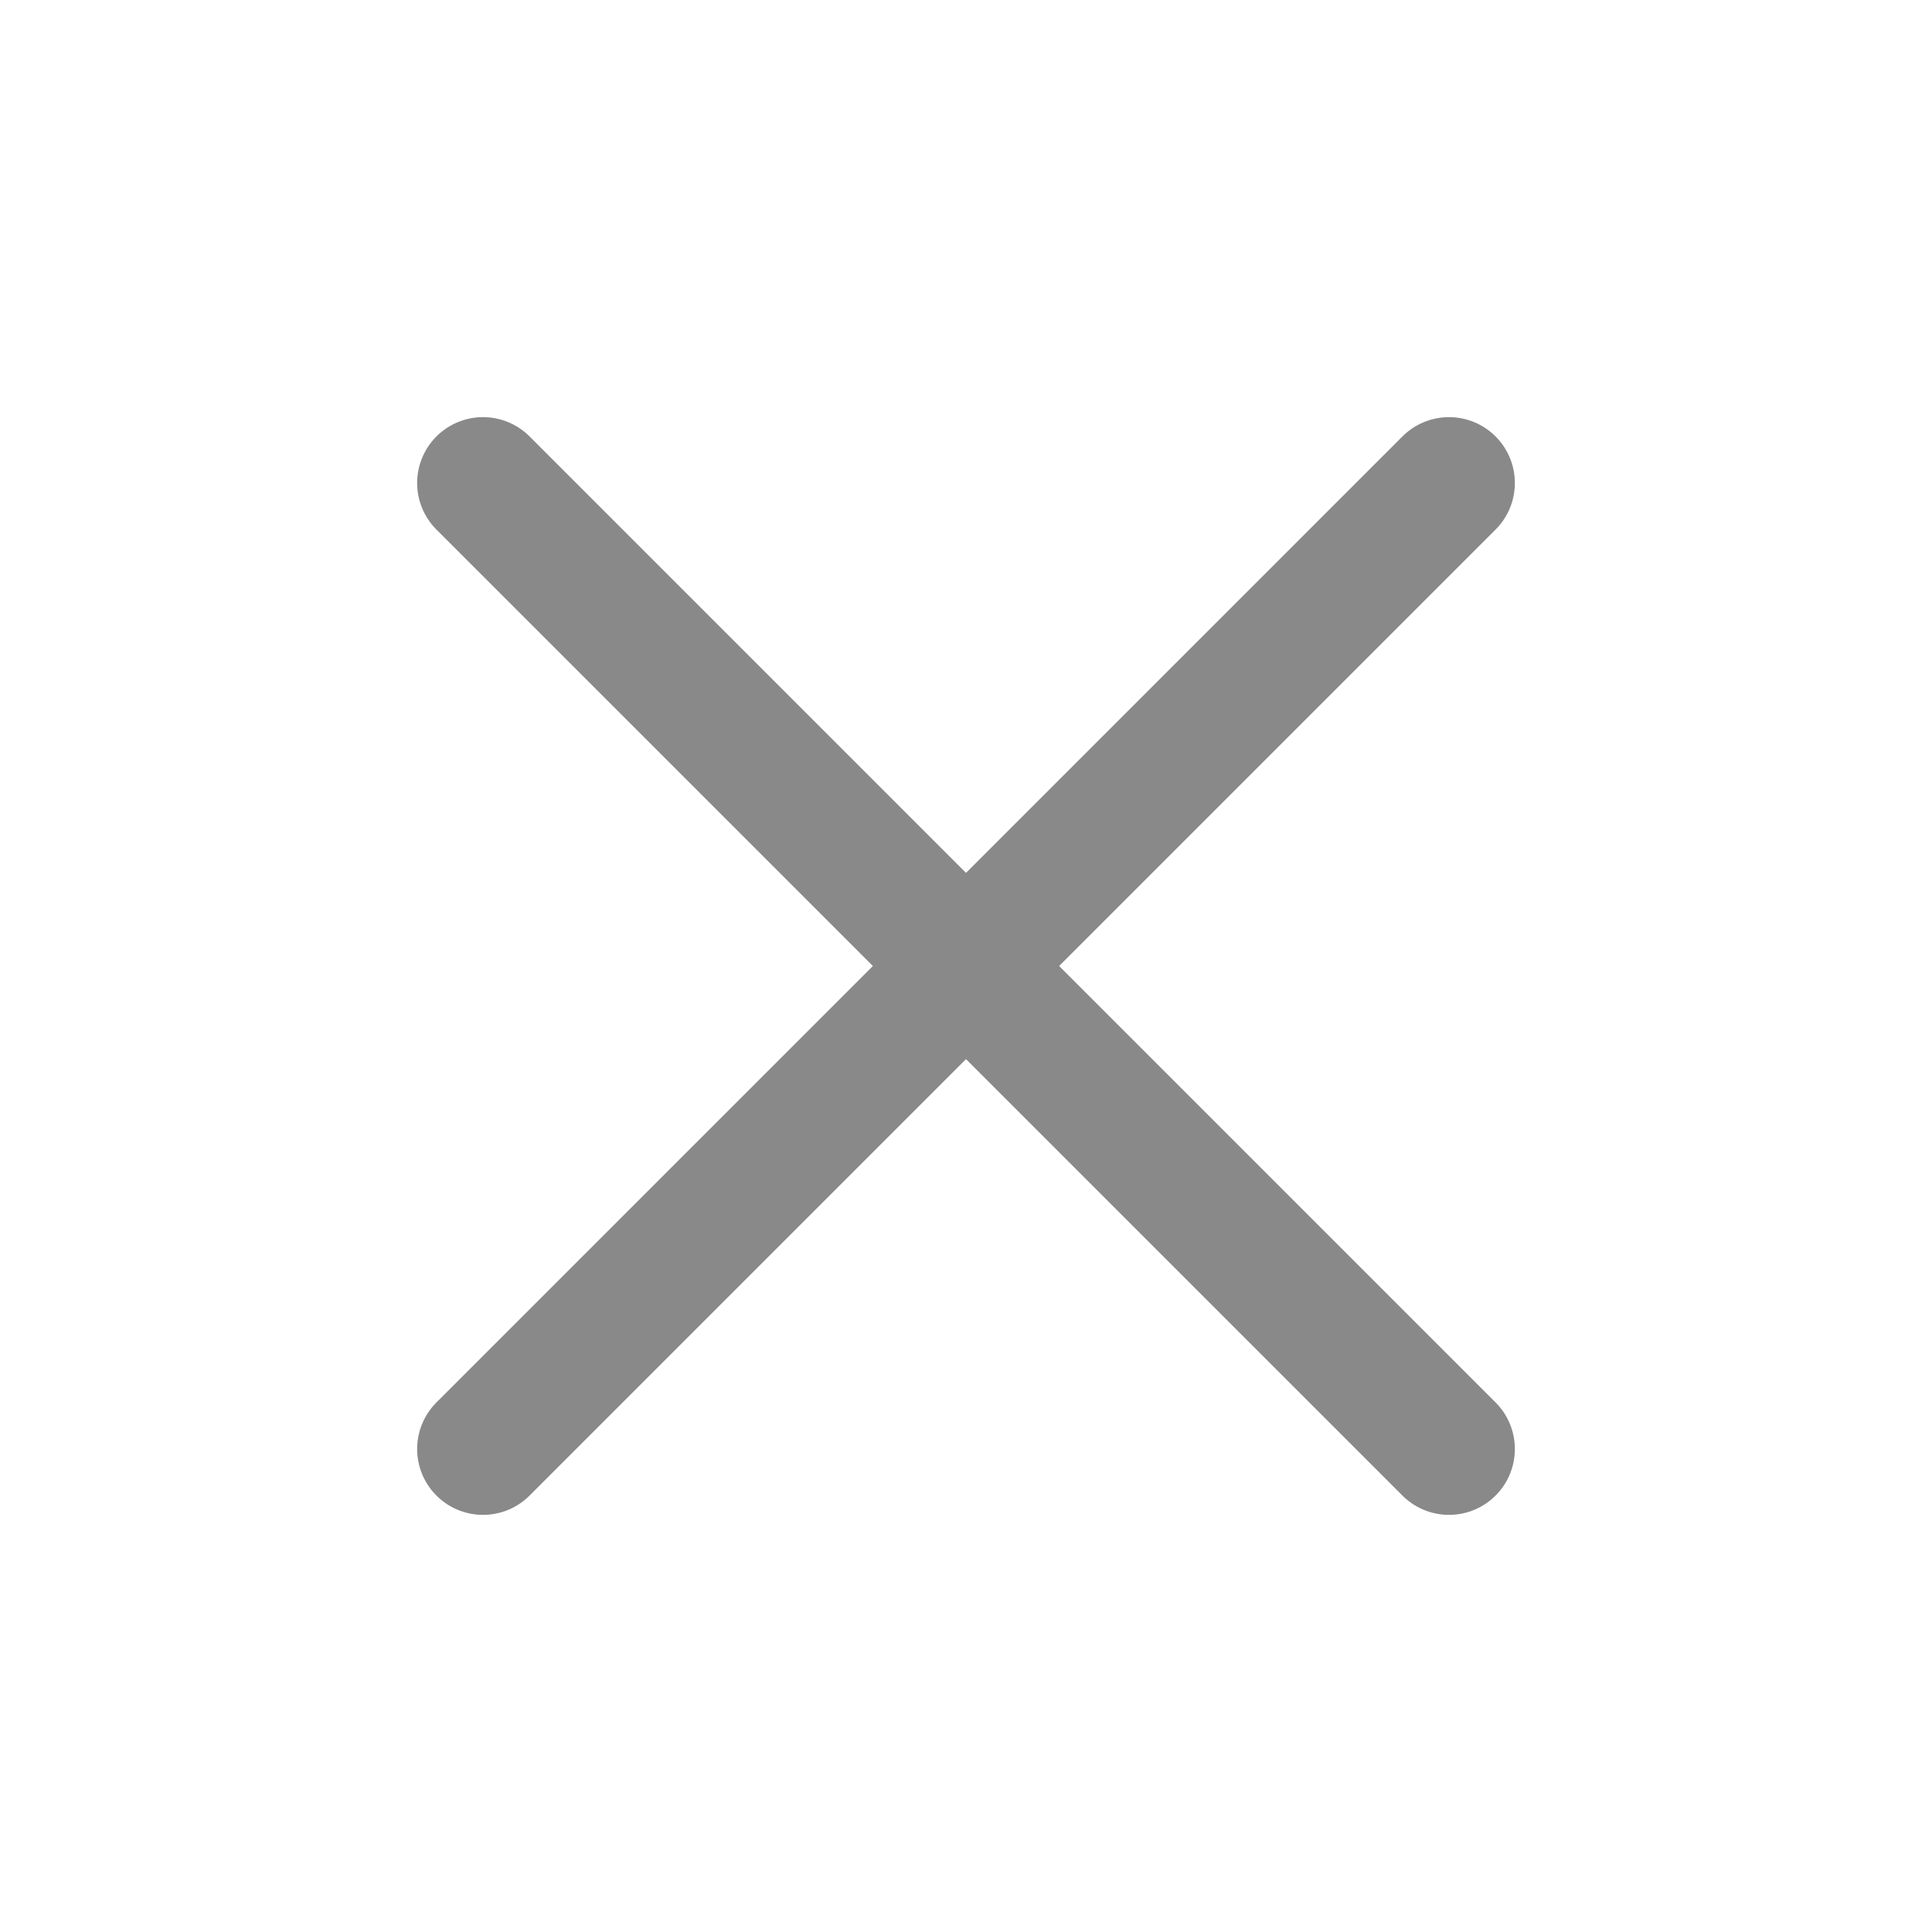
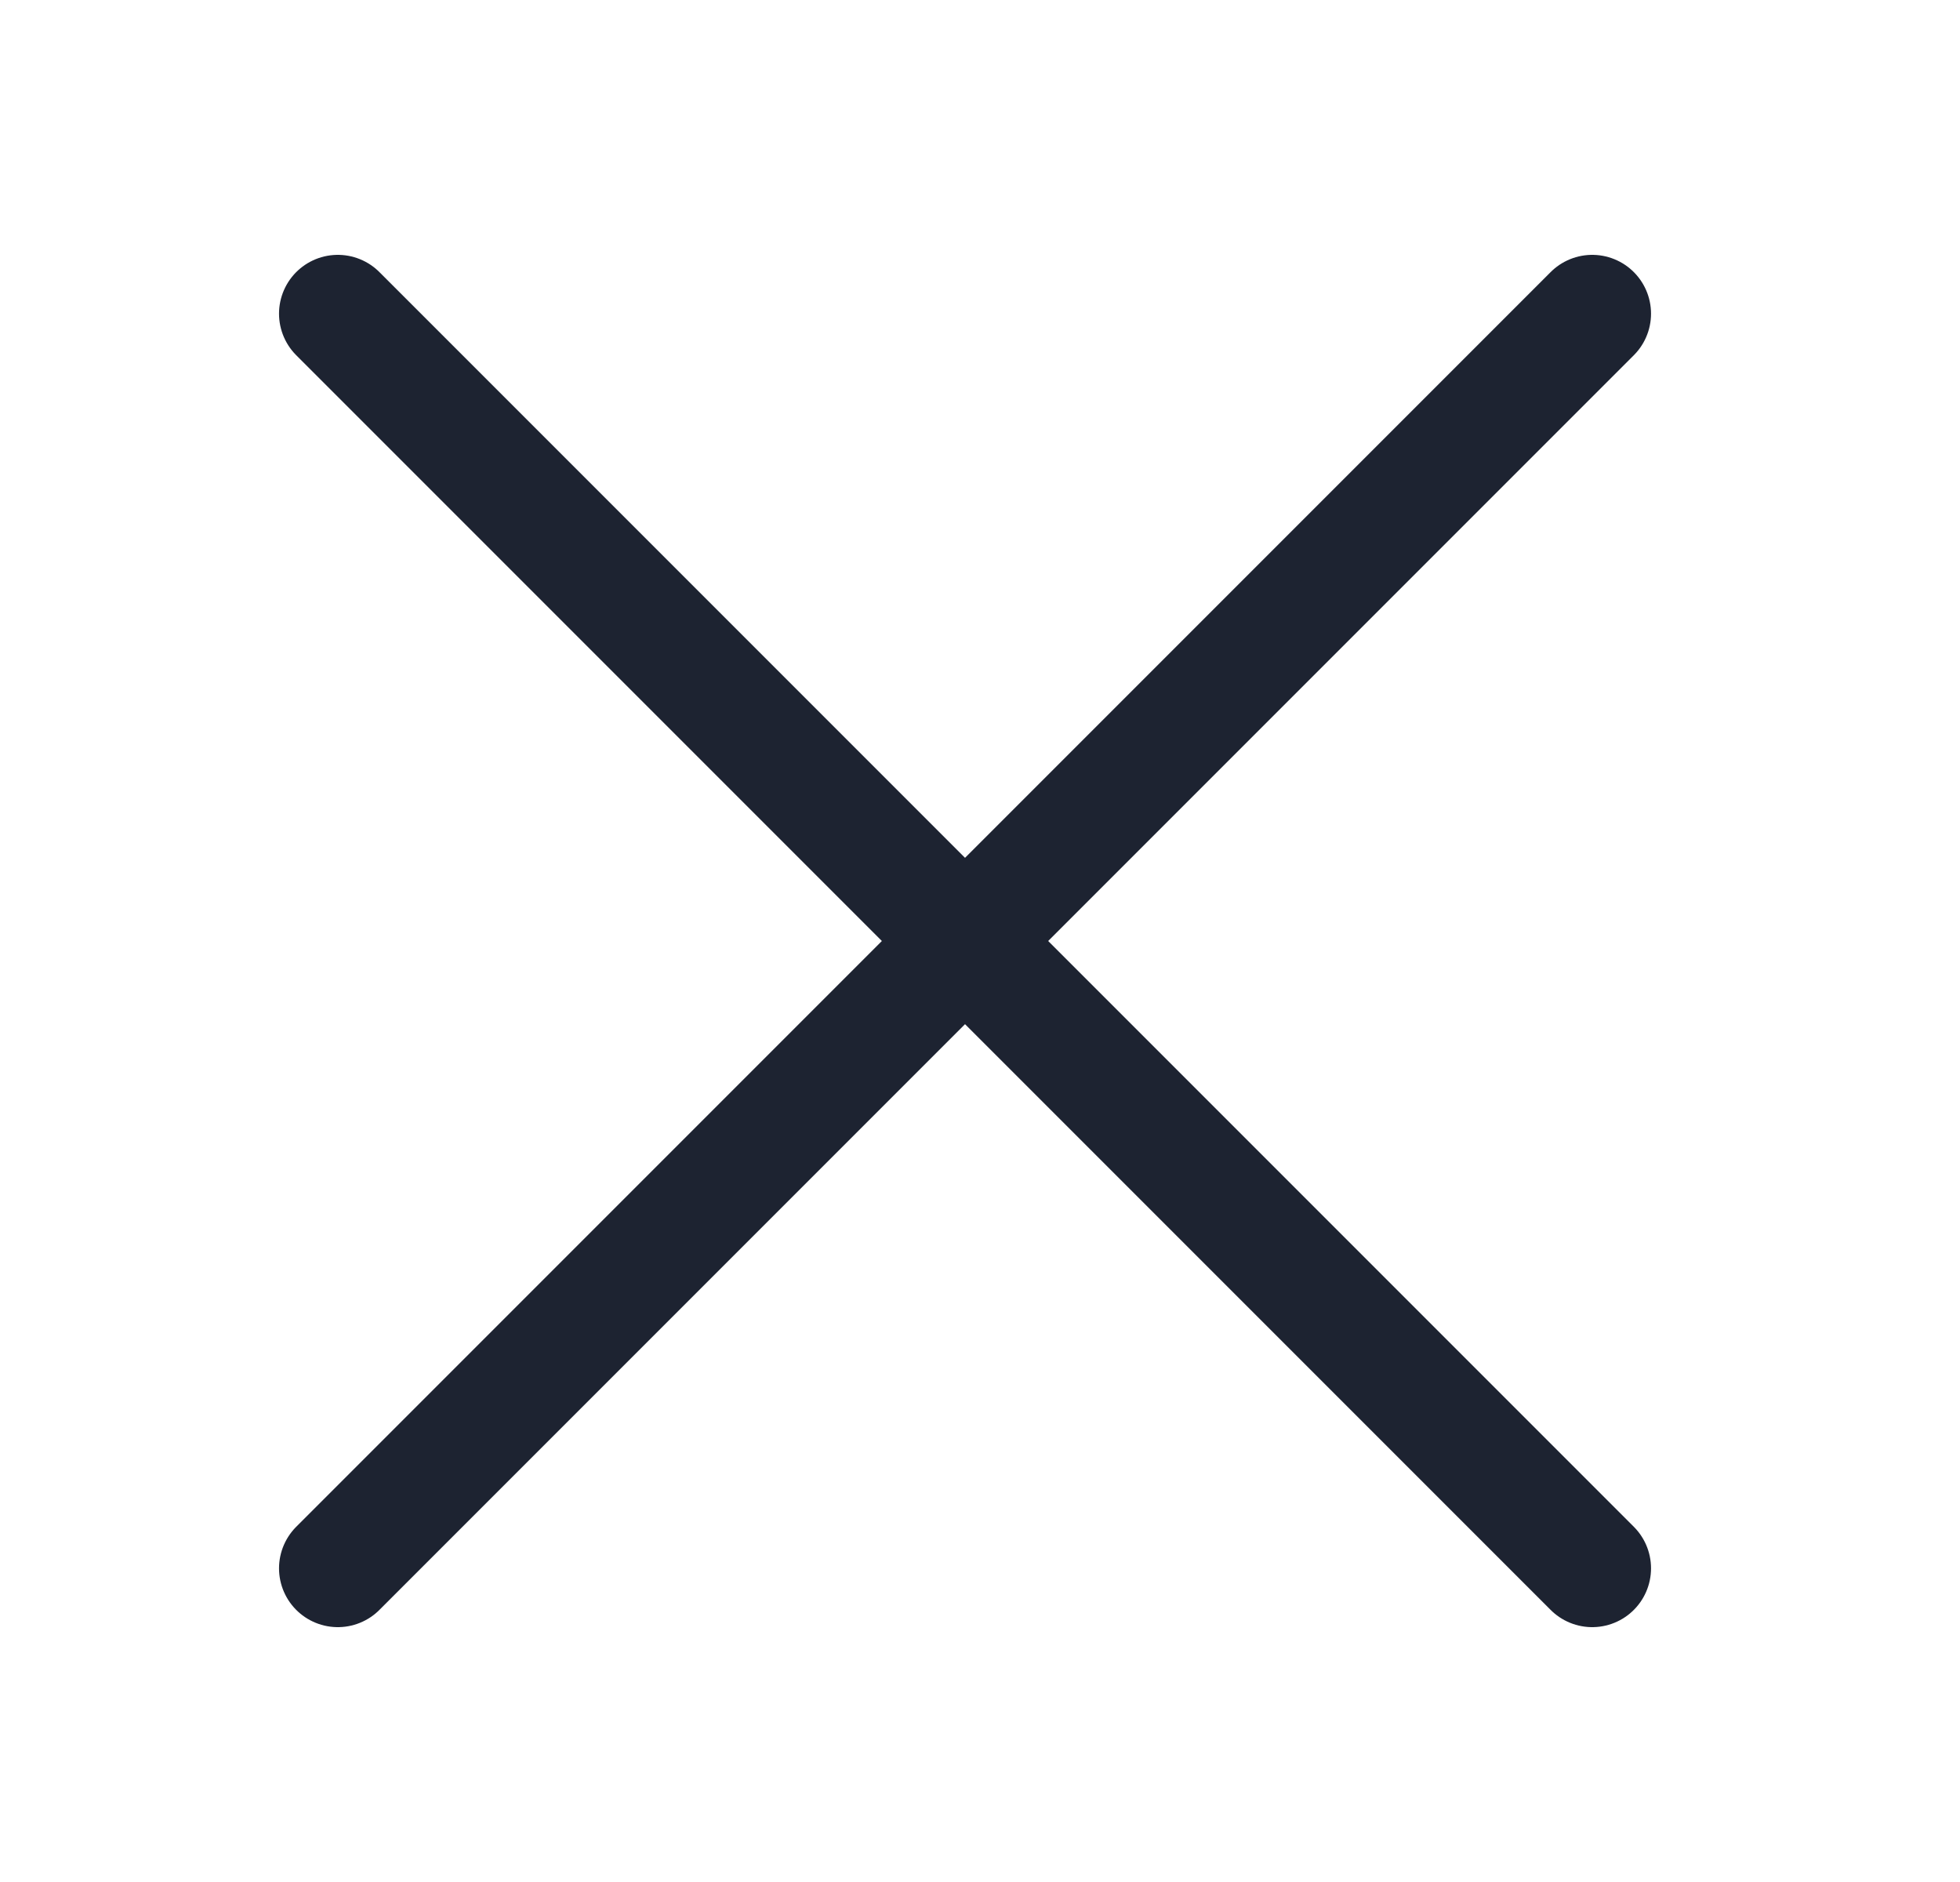
- <svg xmlns="http://www.w3.org/2000/svg" width="44" height="44" viewBox="0 0 44 44" fill="none">
-   <path d="M33 11L11 33" stroke="#898989" stroke-width="3" stroke-linecap="round" stroke-linejoin="round" />
-   <path d="M11 11L33 33" stroke="#898989" stroke-width="3" stroke-linecap="round" stroke-linejoin="round" />
+ <svg xmlns="http://www.w3.org/2000/svg" width="25" height="24" viewBox="0 0 25 24" fill="none">
+   <path d="M20.309 4L4.309 20" stroke="#1D2331" stroke-width="1.5" stroke-linecap="round" stroke-linejoin="round" />
+   <path d="M4.309 4L20.309 20" stroke="#1D2331" stroke-width="1.5" stroke-linecap="round" stroke-linejoin="round" />
</svg>
